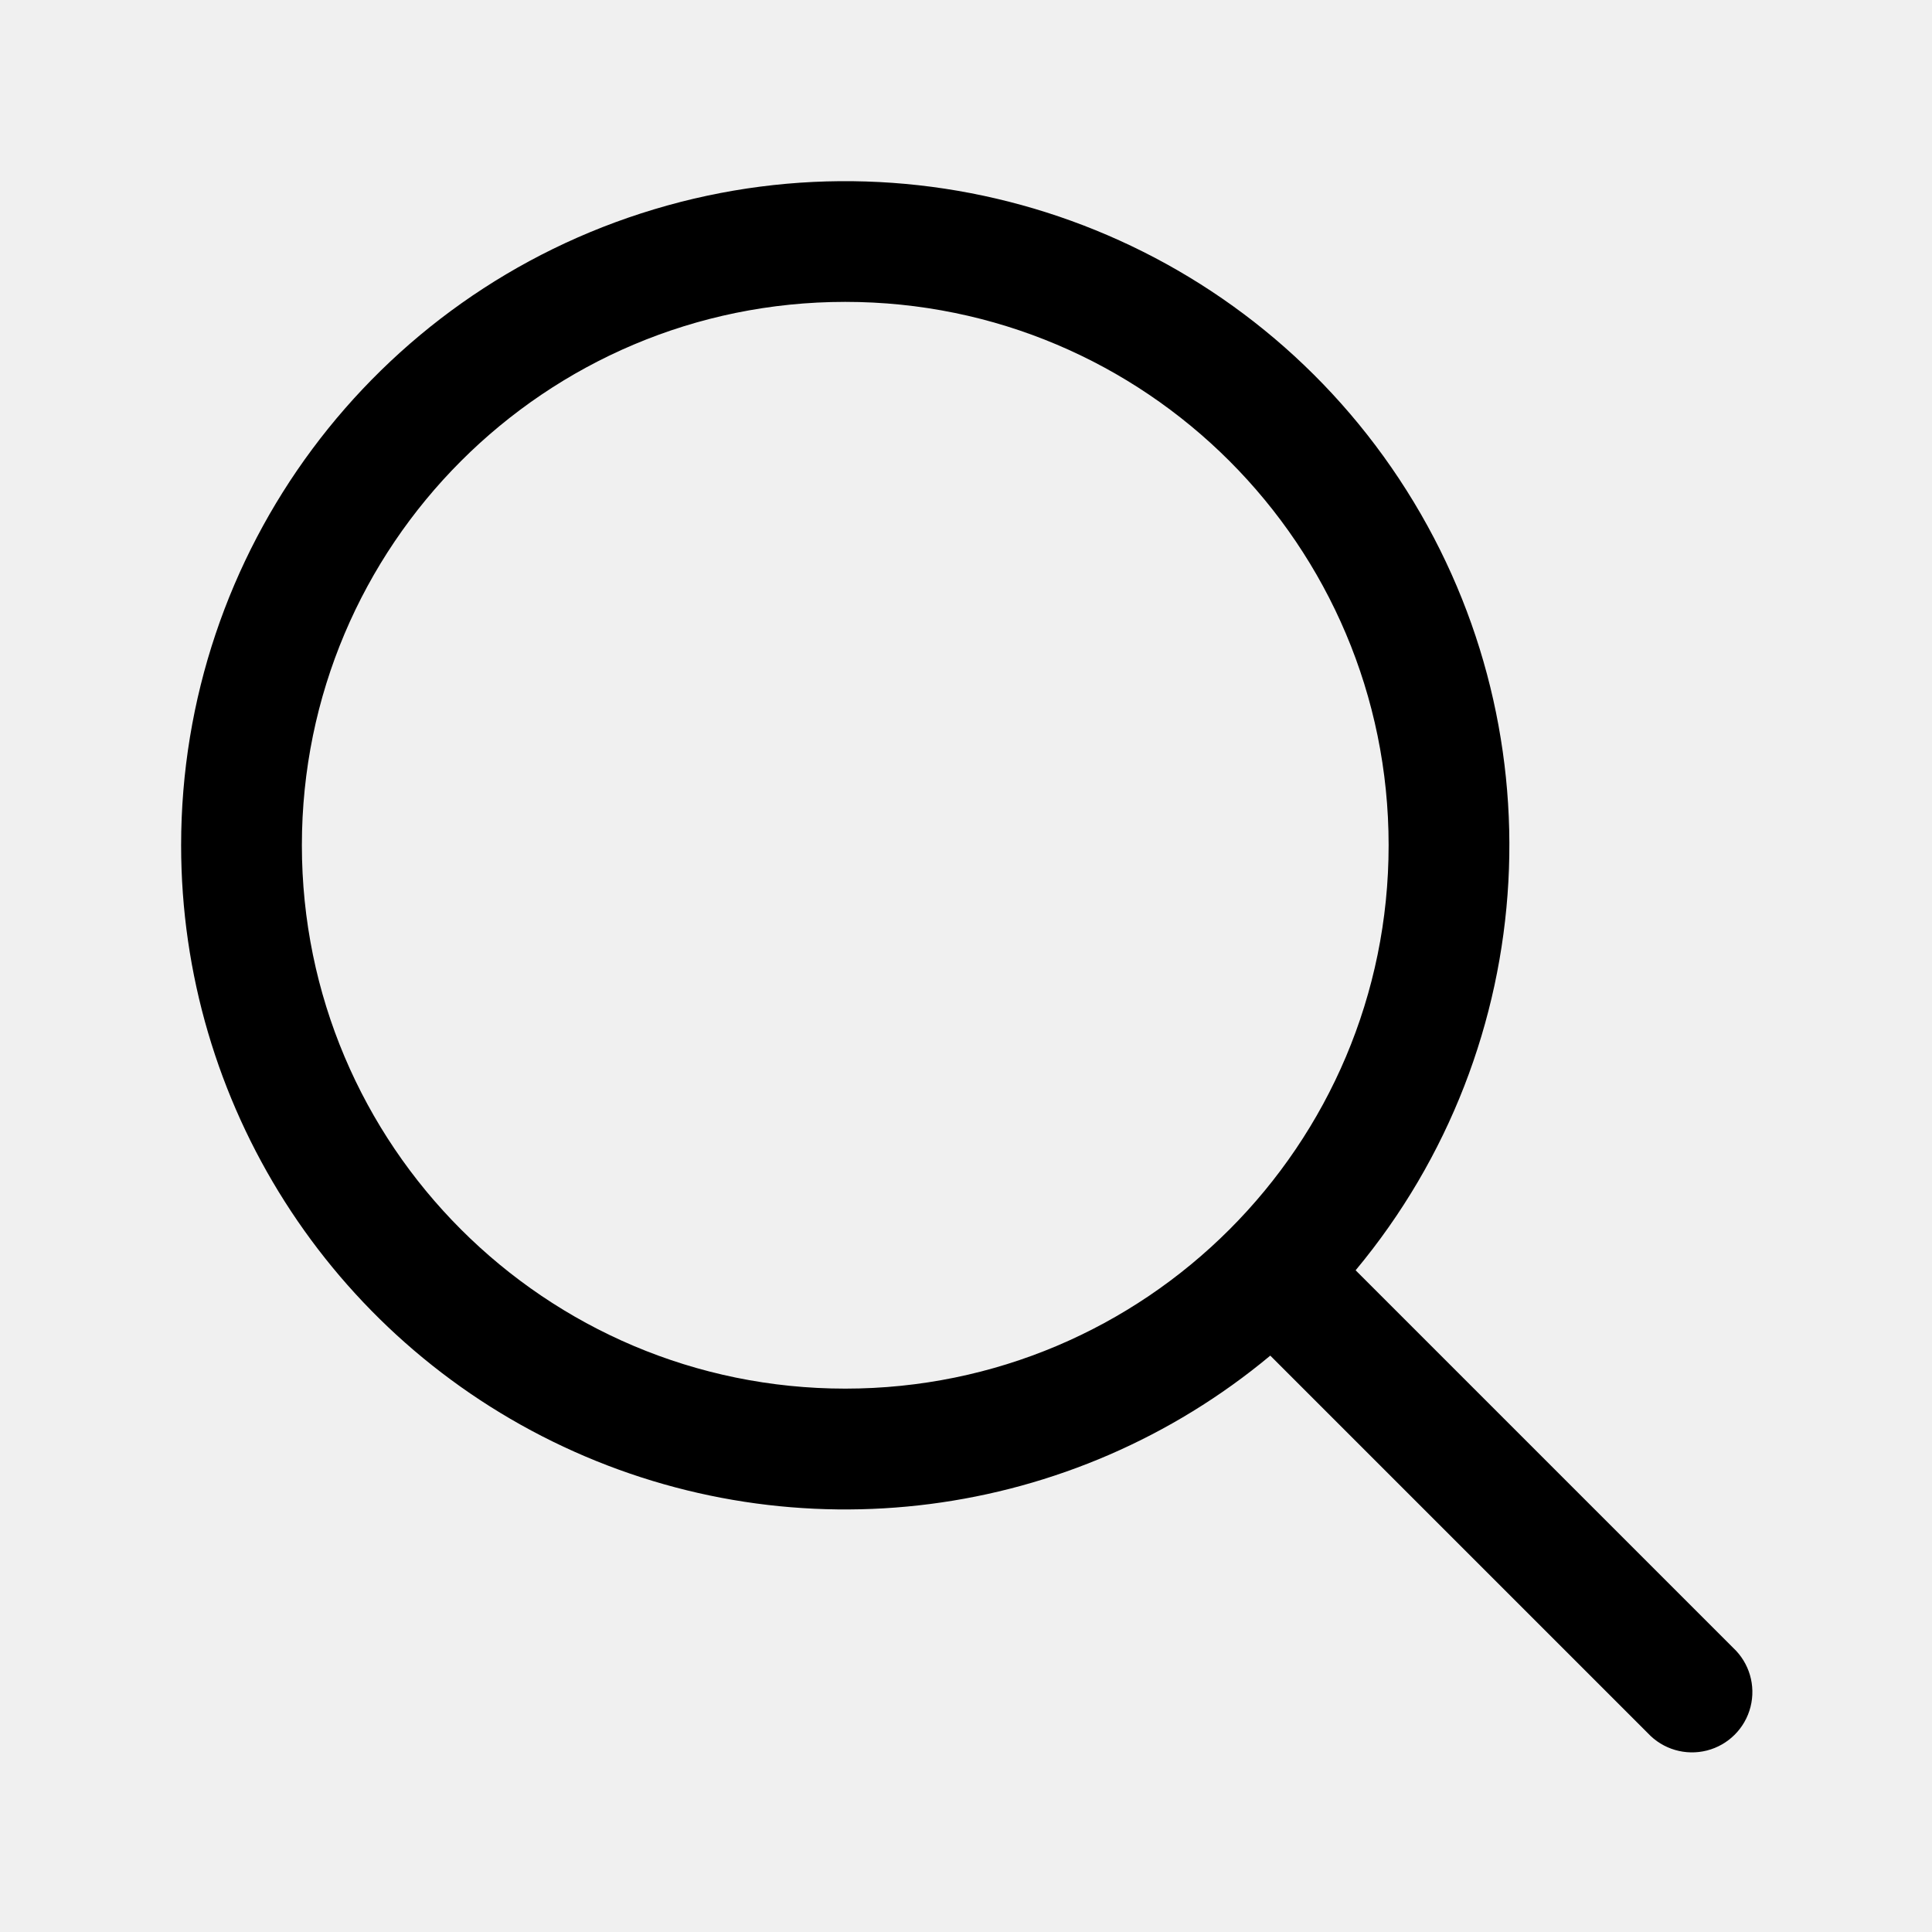
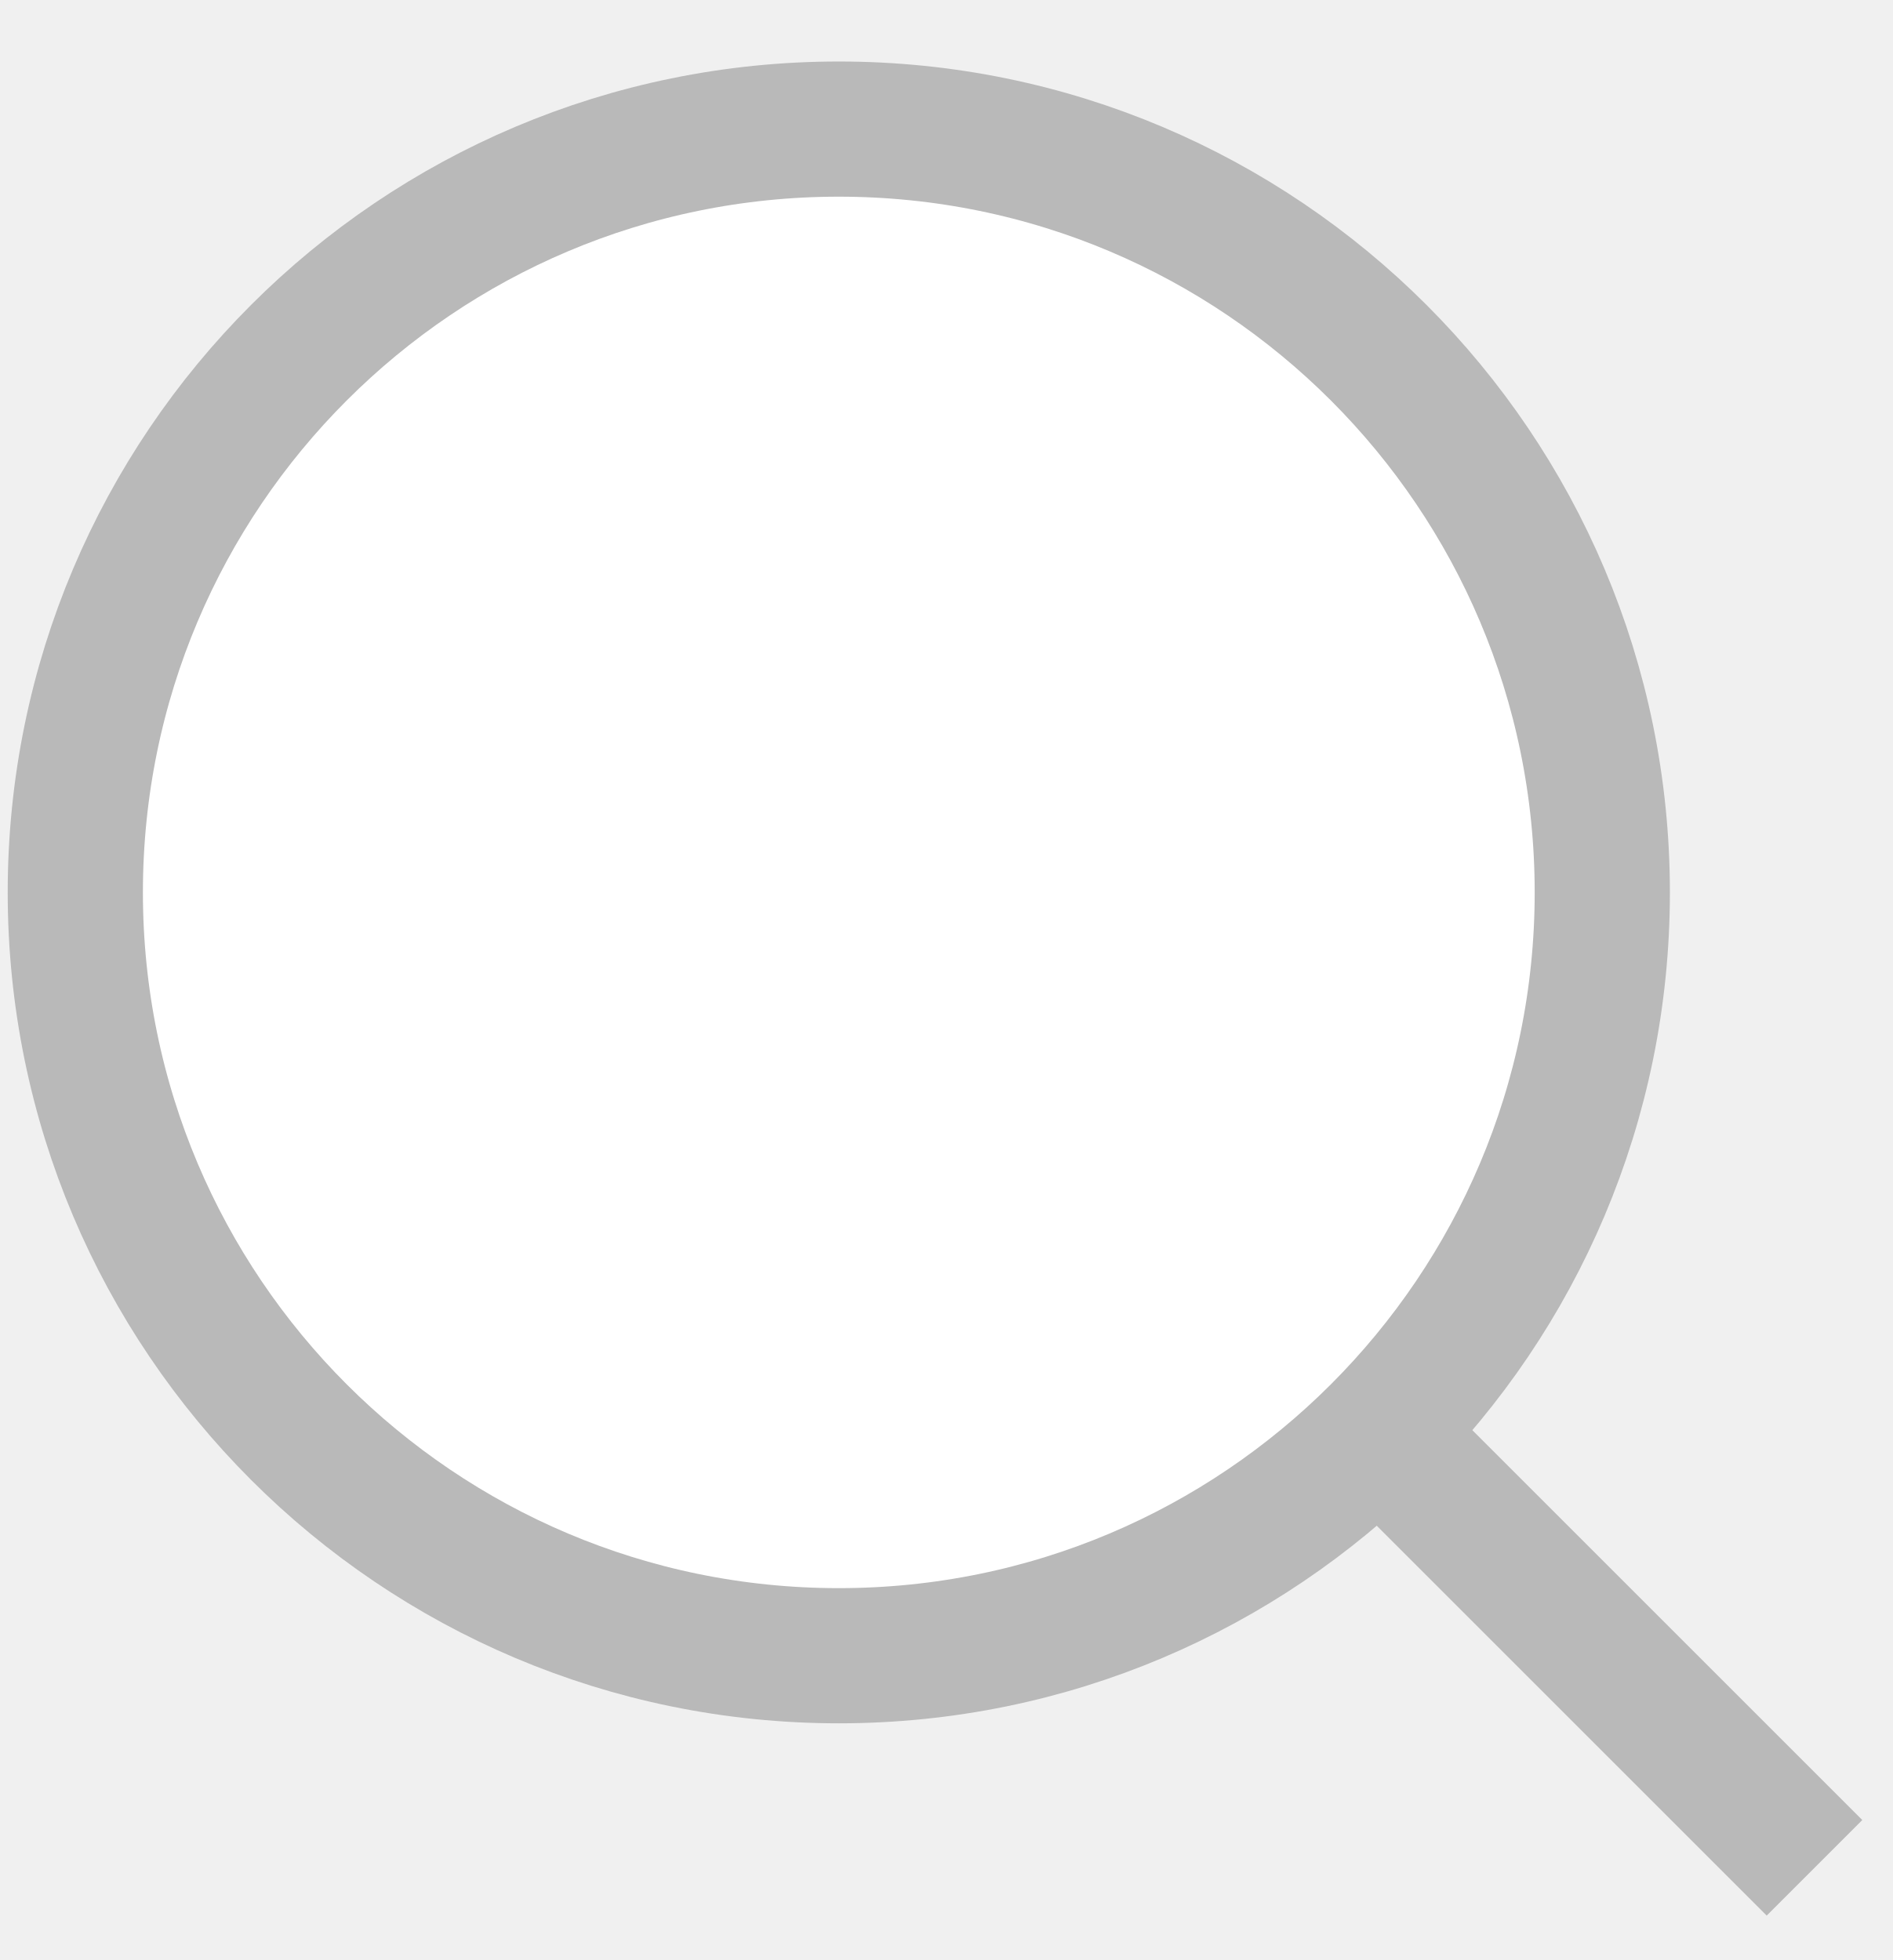
- <svg xmlns="http://www.w3.org/2000/svg" viewBox="0 0 24 24" fill="currentColor" className="w-6 h-6">
-   <path fill-rule="evenodd" d="M10.5 3.75a6.75 6.75 0 100 13.5 6.75 6.75 0 000-13.5zM2.25 10.5a8.25 8.25 0 1114.59 5.28l4.69 4.69a.75.75 0 11-1.06 1.06l-4.69-4.69A8.25 8.25 0 012.25 10.5z" clip-rule="evenodd" />
+ <svg xmlns="http://www.w3.org/2000/svg" width="28" height="29" viewBox="0 0 28 29" fill="none">
+   <circle cx="12.408" cy="13.204" r="11.294" fill="white" stroke="#B9B9B9" stroke-width="2" />
+   <path d="M20.961 21.756L26.841 27.636" stroke="#B9B9B9" stroke-width="2" />
</svg>
